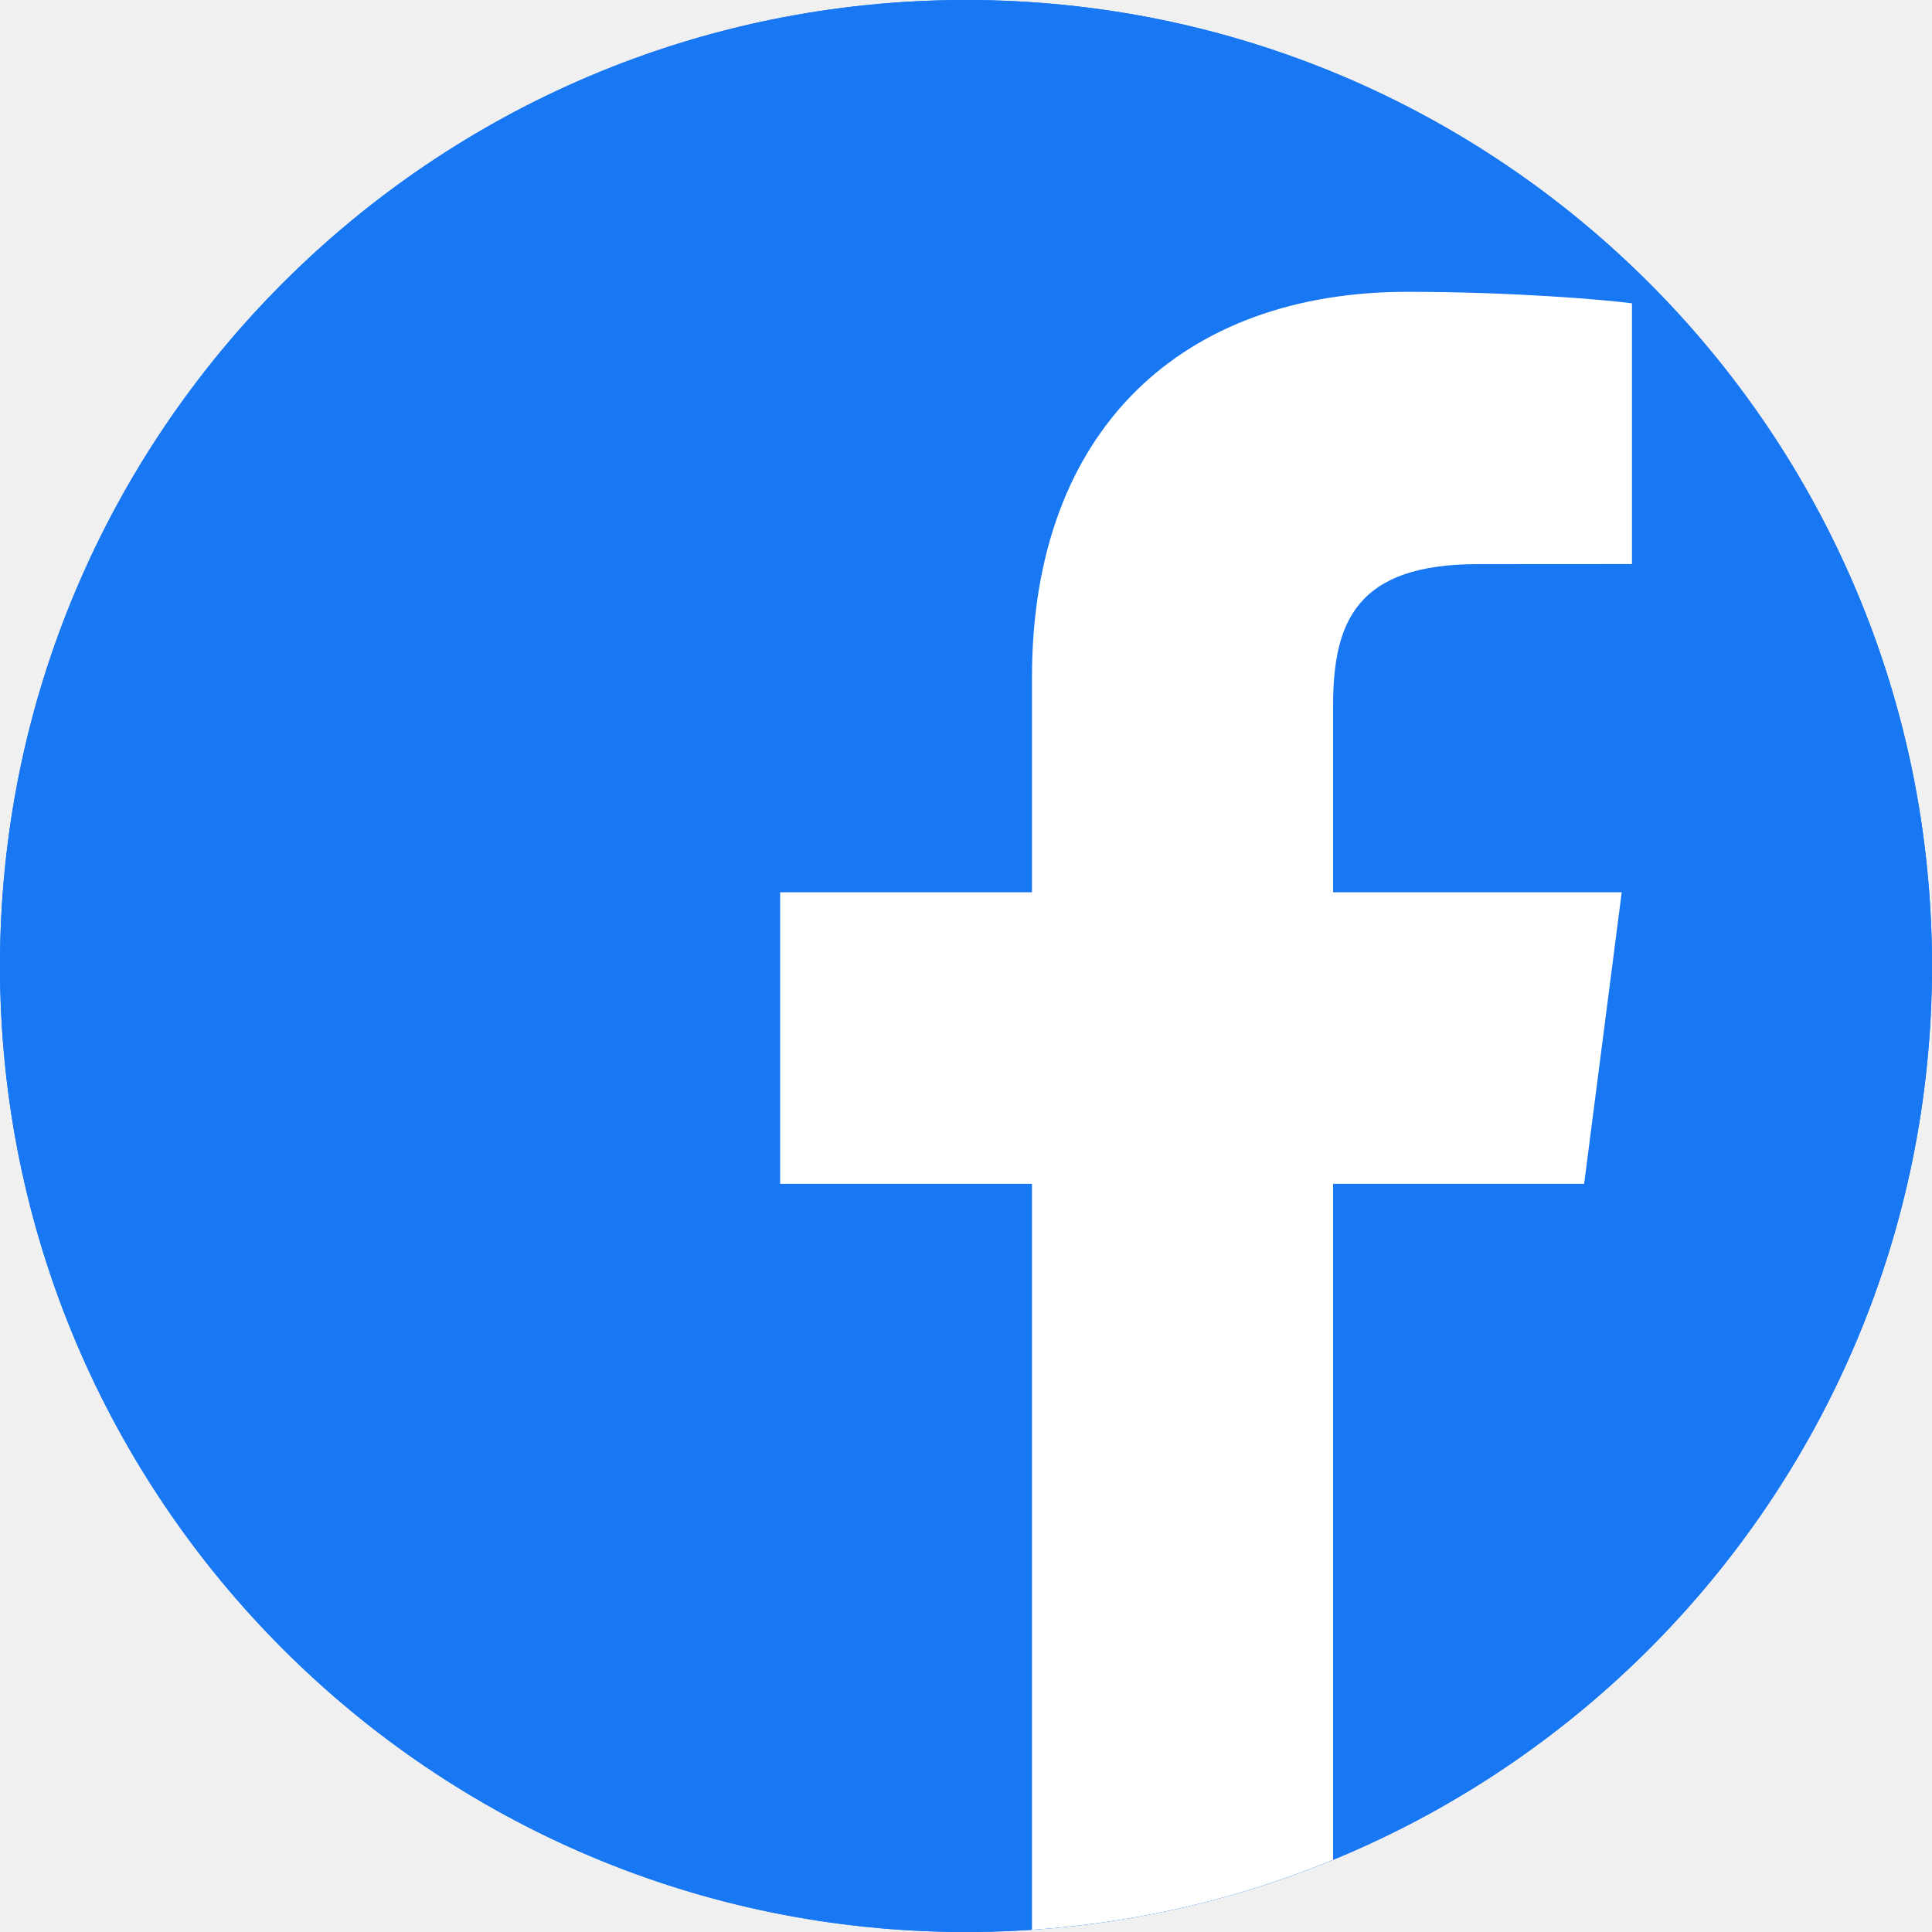
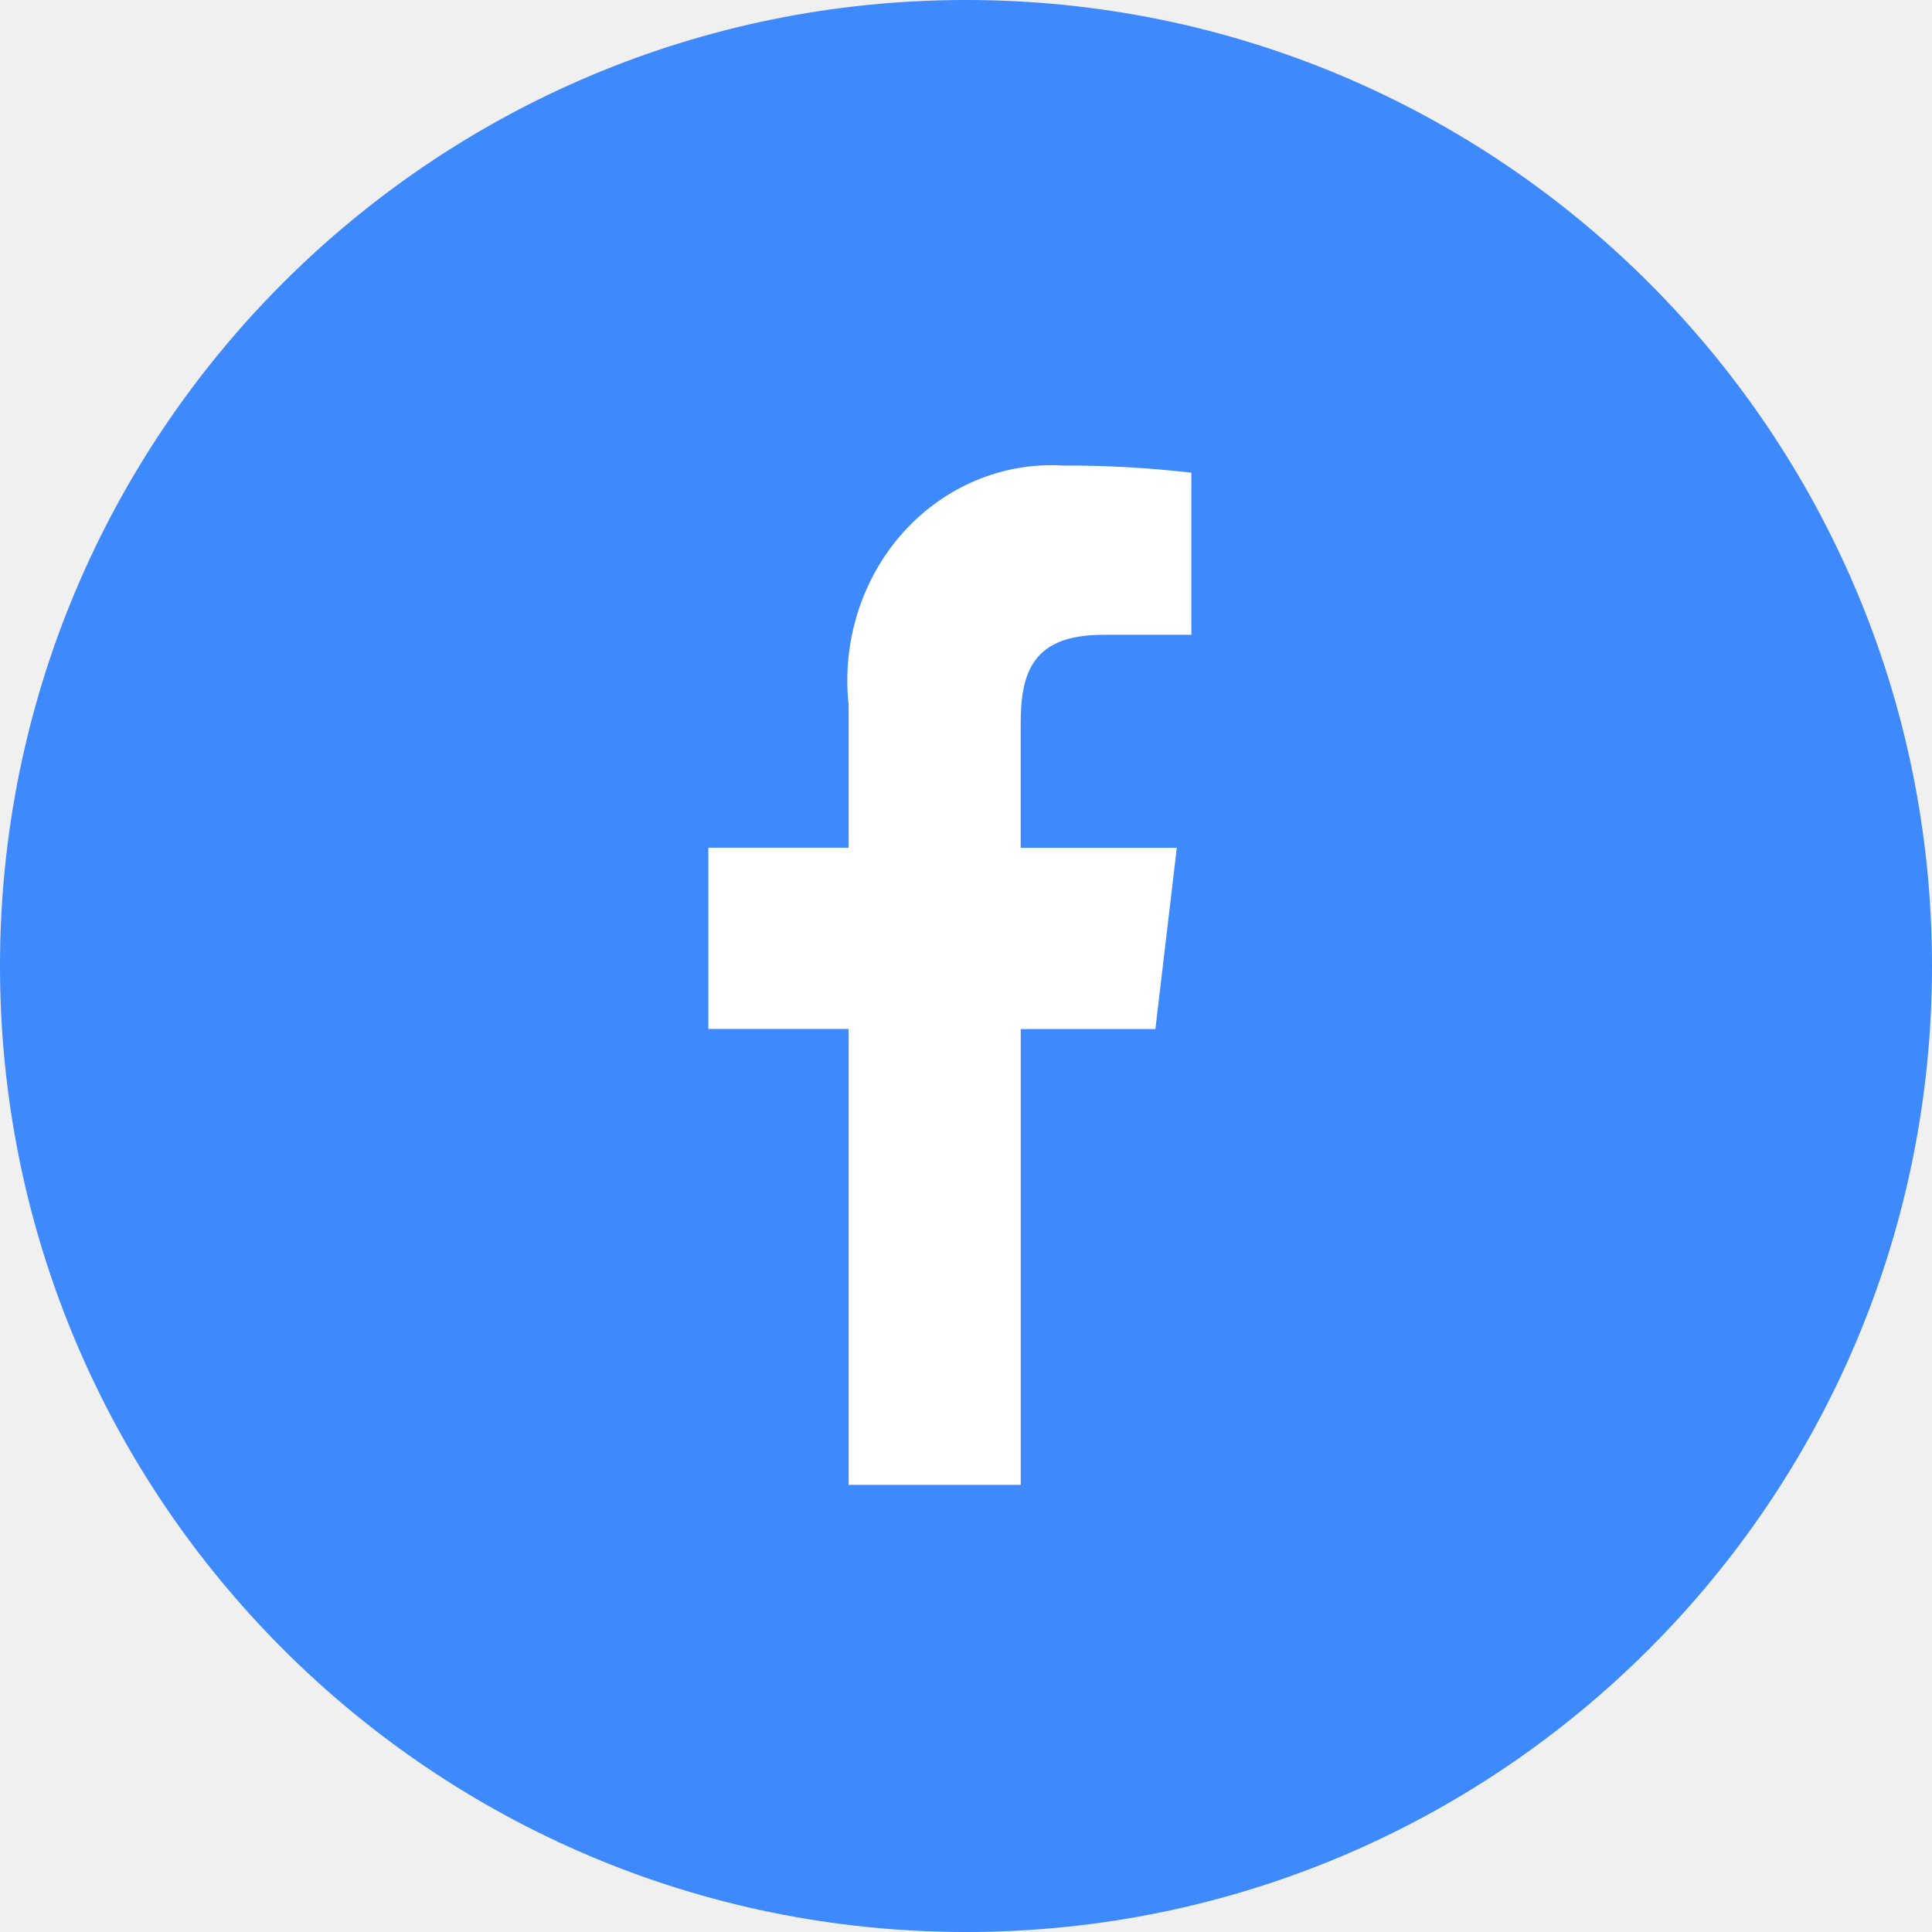
- <svg xmlns="http://www.w3.org/2000/svg" width="20" height="20" viewBox="0 0 20 20" fill="none">
-   <g clip-path="url(#clip0_11757_109511)">
-     <path d="M0 10C0 4.477 4.477 0 10 0C15.523 0 20 4.477 20 10C20 15.523 15.523 20 10 20C4.477 20 0 15.523 0 10Z" fill="#1877F2" />
-     <path d="M18.896 20C19.506 20 20 19.506 20 18.896V1.104C20 0.494 19.506 0 18.896 0H1.104C0.494 0 0 0.494 0 1.104V18.896C0 19.506 0.494 20 1.104 20H18.896Z" fill="#1877F2" />
-     <path d="M13.8 20V12.255H16.399L16.788 9.237H13.8V7.309C13.8 6.436 14.042 5.84 15.296 5.84L16.894 5.839V3.14C16.617 3.103 15.668 3.021 14.565 3.021C12.26 3.021 10.683 4.427 10.683 7.011V9.237H8.076V12.255H10.683V20H13.8Z" fill="white" />
-   </g>
-   <defs>
-     <clipPath id="clip0_11757_109511">
-       <path d="M0 10C0 4.477 4.477 0 10 0C15.523 0 20 4.477 20 10C20 15.523 15.523 20 10 20C4.477 20 0 15.523 0 10Z" fill="white" />
-     </clipPath>
-   </defs>
+ <svg xmlns="http://www.w3.org/2000/svg" width="36" height="36" viewBox="0 0 36 36" fill="none">
+   <path d="M36 18C36 8.059 27.941 0 18 0C8.059 0 0 8.059 0 18C0 27.941 8.059 36 18 36C27.941 36 36 27.941 36 18Z" fill="#3E89FC" />
+   <path d="M20.558 11.828H22.199V8.808C21.404 8.716 20.606 8.671 19.806 8.675C19.253 8.641 18.7 8.736 18.185 8.952C17.67 9.168 17.206 9.5 16.826 9.925C16.445 10.35 16.158 10.858 15.983 11.413C15.808 11.967 15.75 12.556 15.813 13.137V15.796H13.199V19.173H15.813V27.668H19.02V19.175H21.529L21.928 15.798H19.019V13.473C19.019 12.496 19.268 11.829 20.556 11.829L20.558 11.828Z" fill="white" />
</svg>
